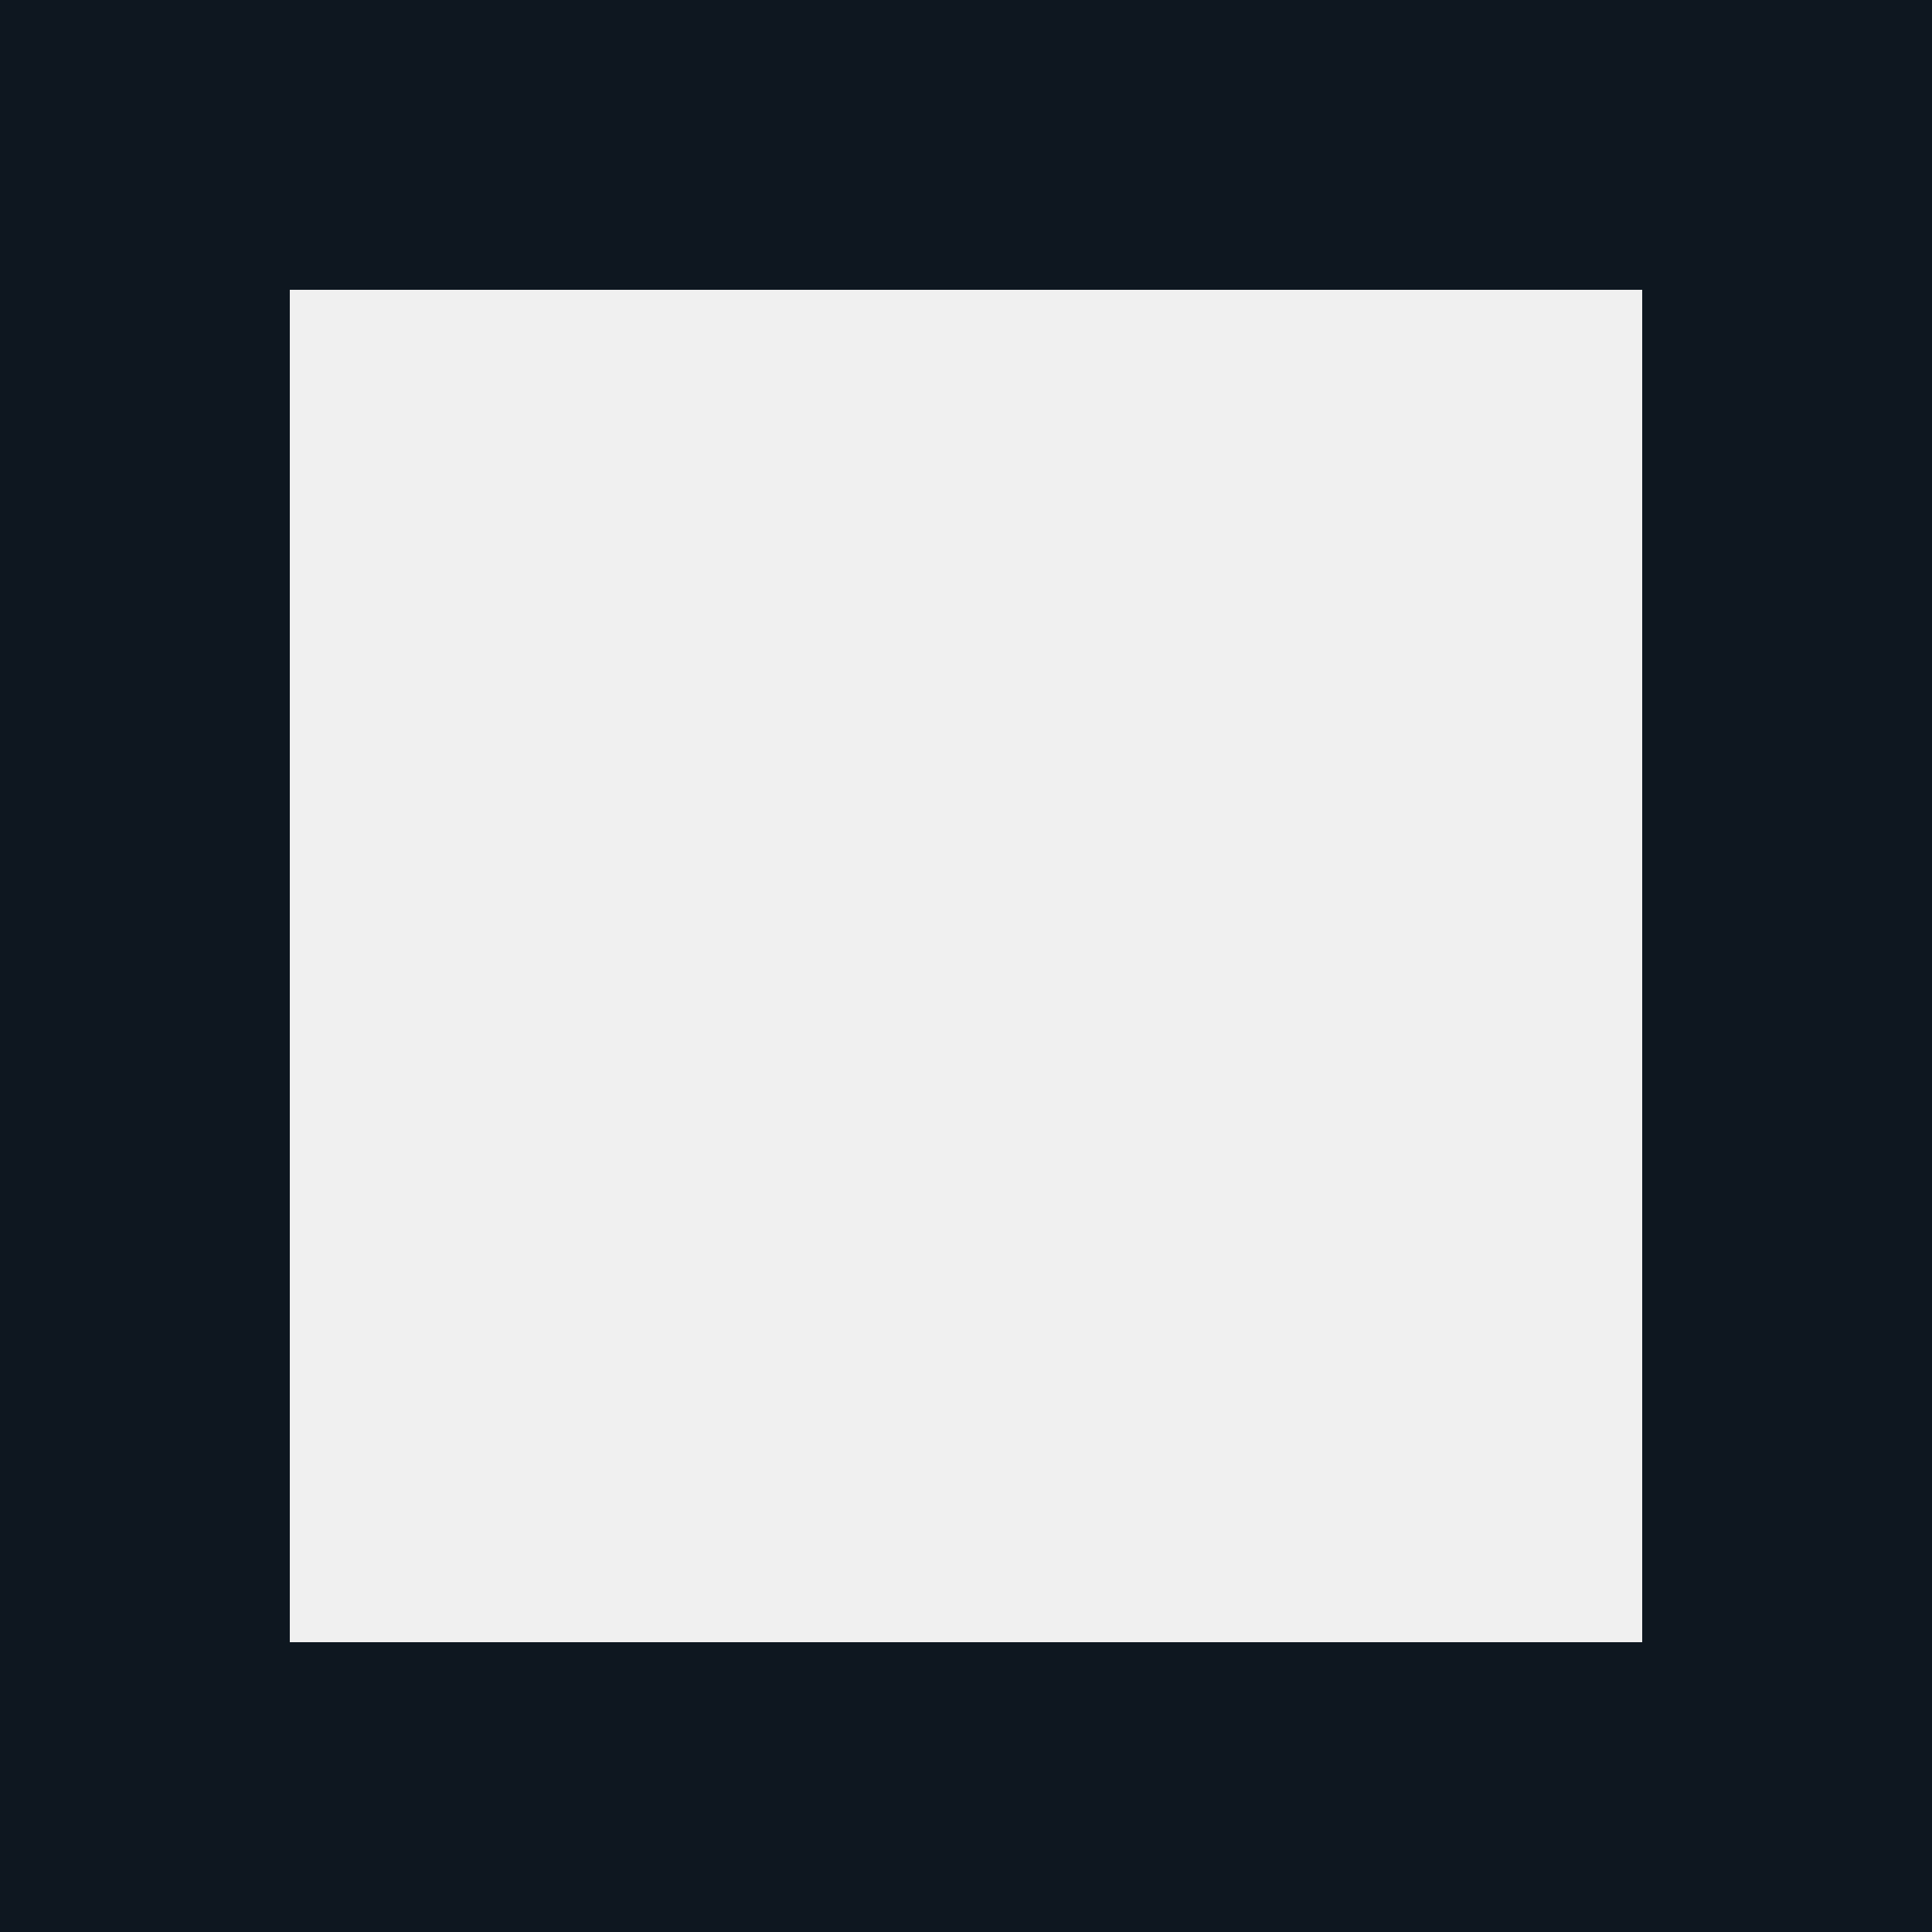
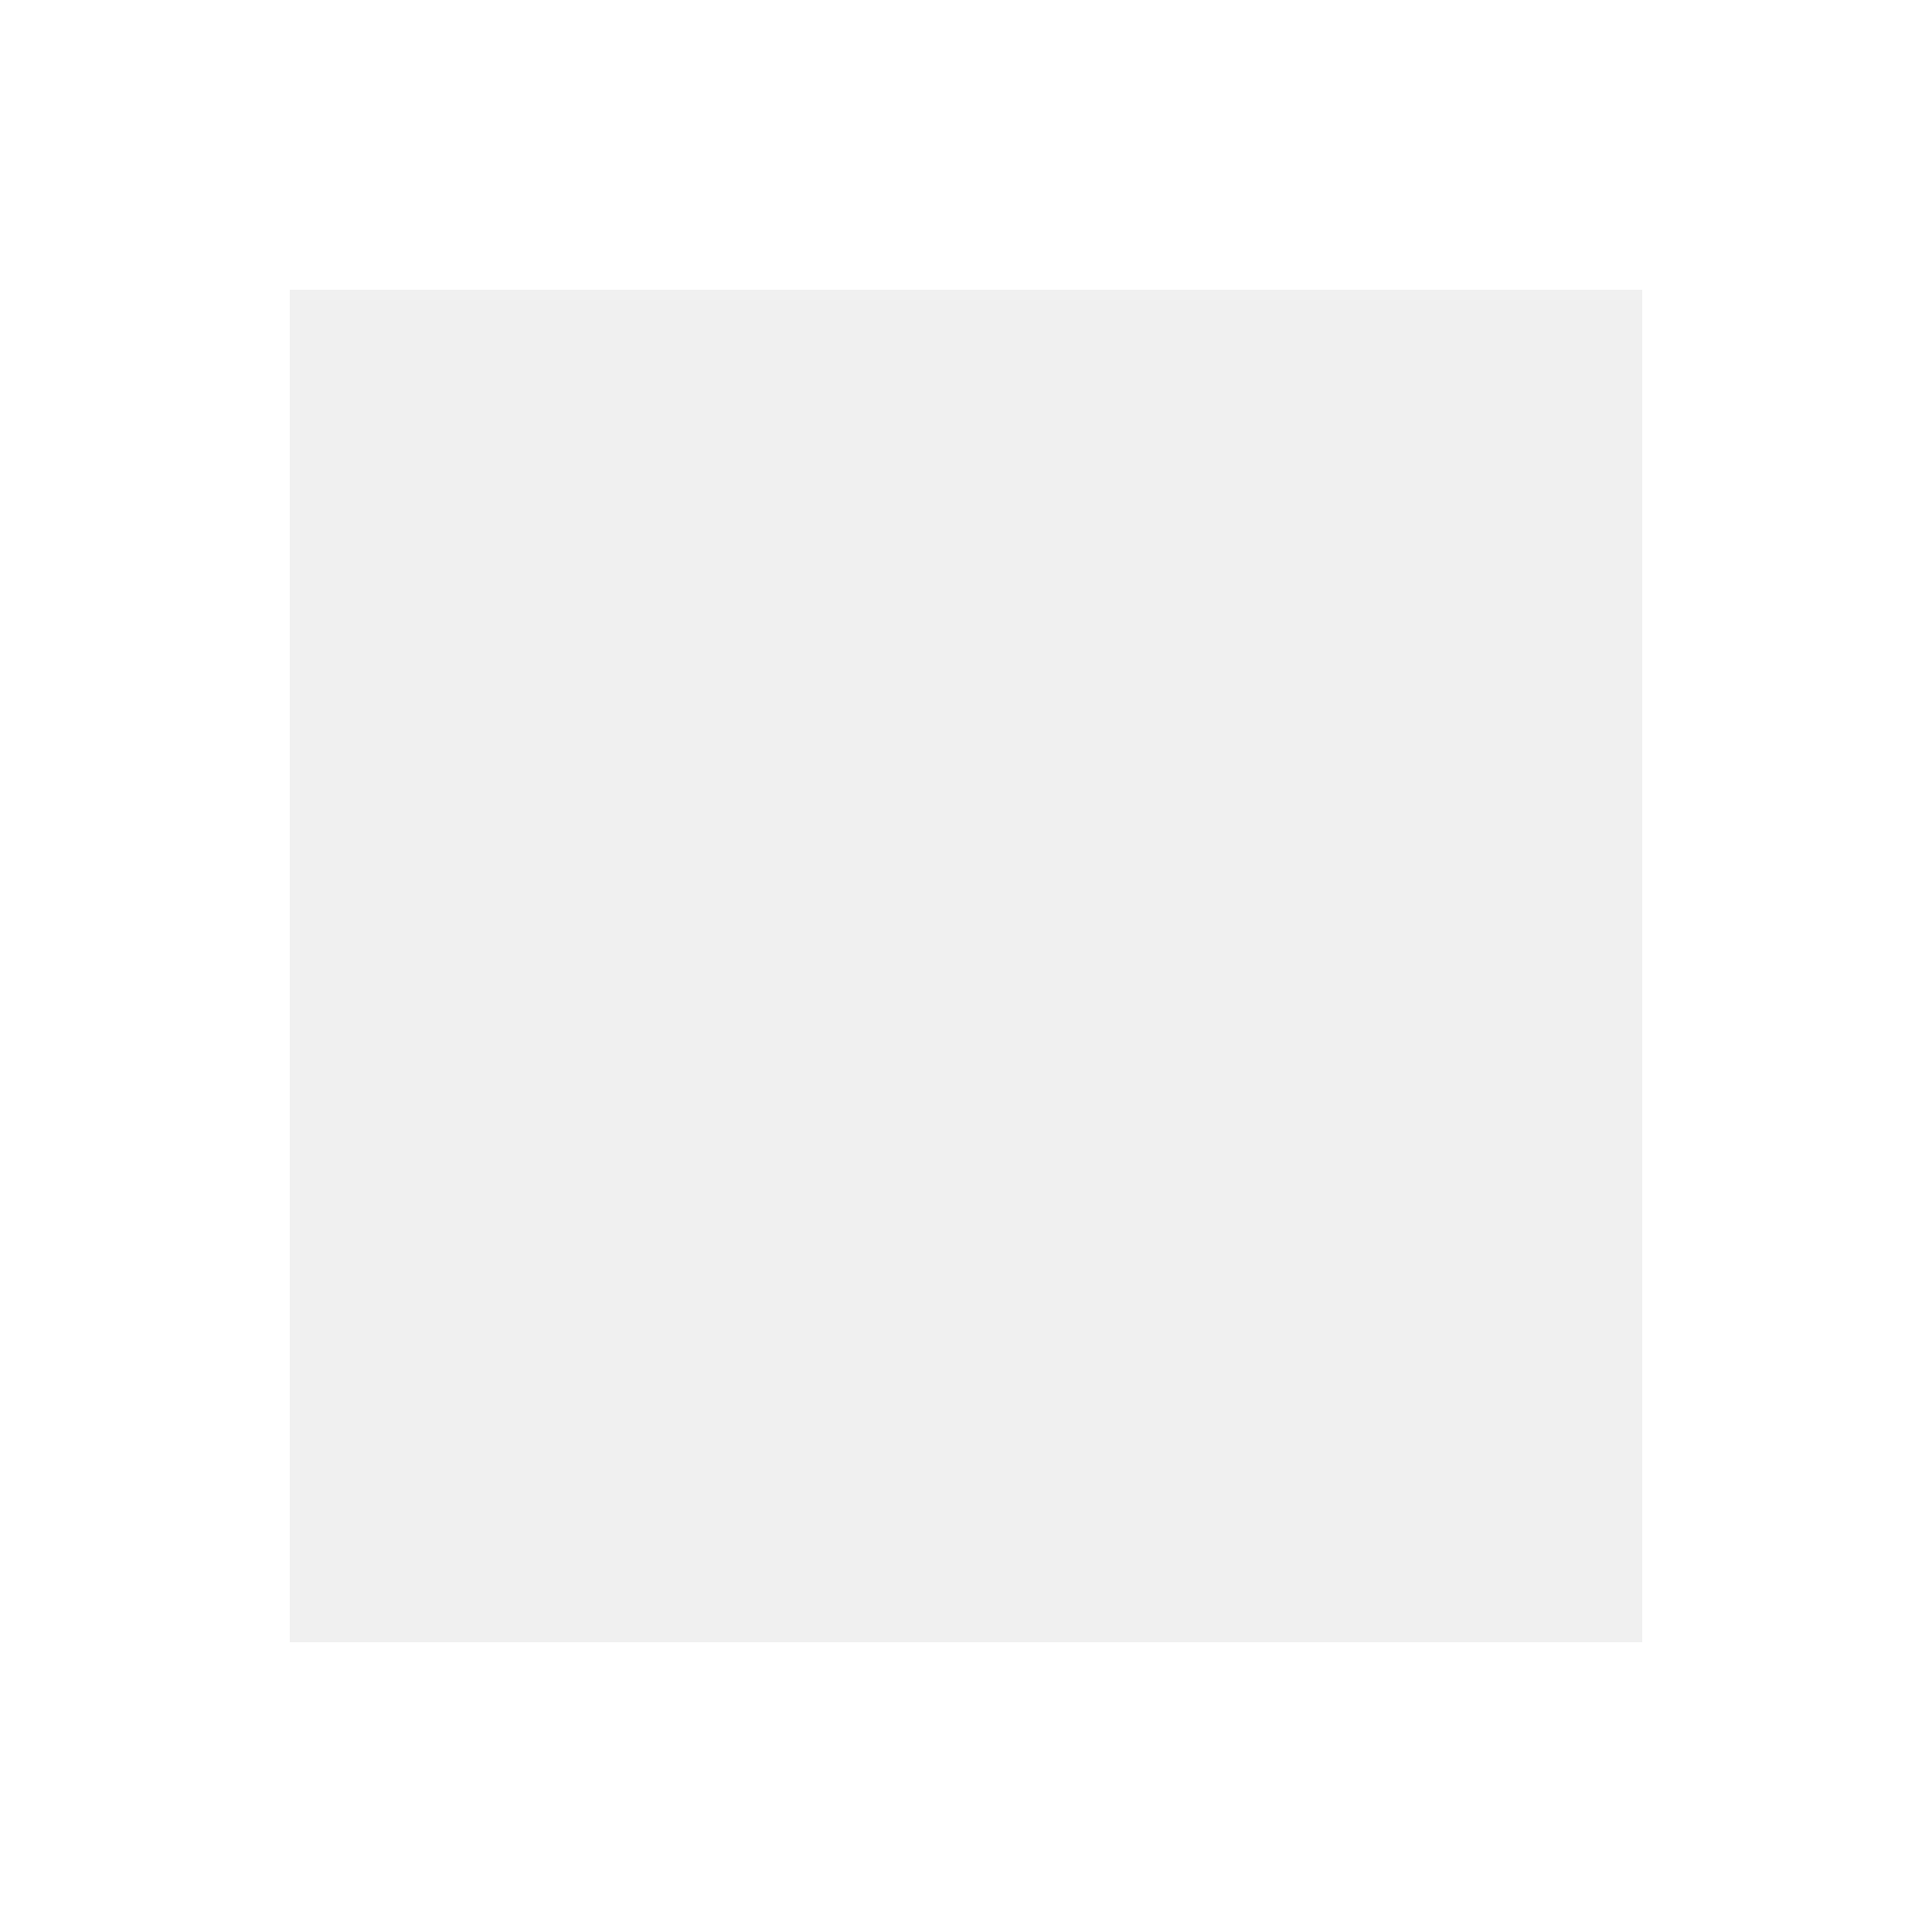
<svg xmlns="http://www.w3.org/2000/svg" viewBox="0 0 1000 1000">
  <defs>
-     <style>.cls-1{fill:#0e1720;}</style>
+     <style>.cls-1{fill:#ffffff;}</style>
  </defs>
  <g id="Layer_2" data-name="Layer 2">
    <g id="Layer_1-2" data-name="Layer 1">
      <path class="cls-1" d="M850,150V850H150V150H850M1000,0H0V1000H1000V0Z" />
    </g>
  </g>
</svg>
